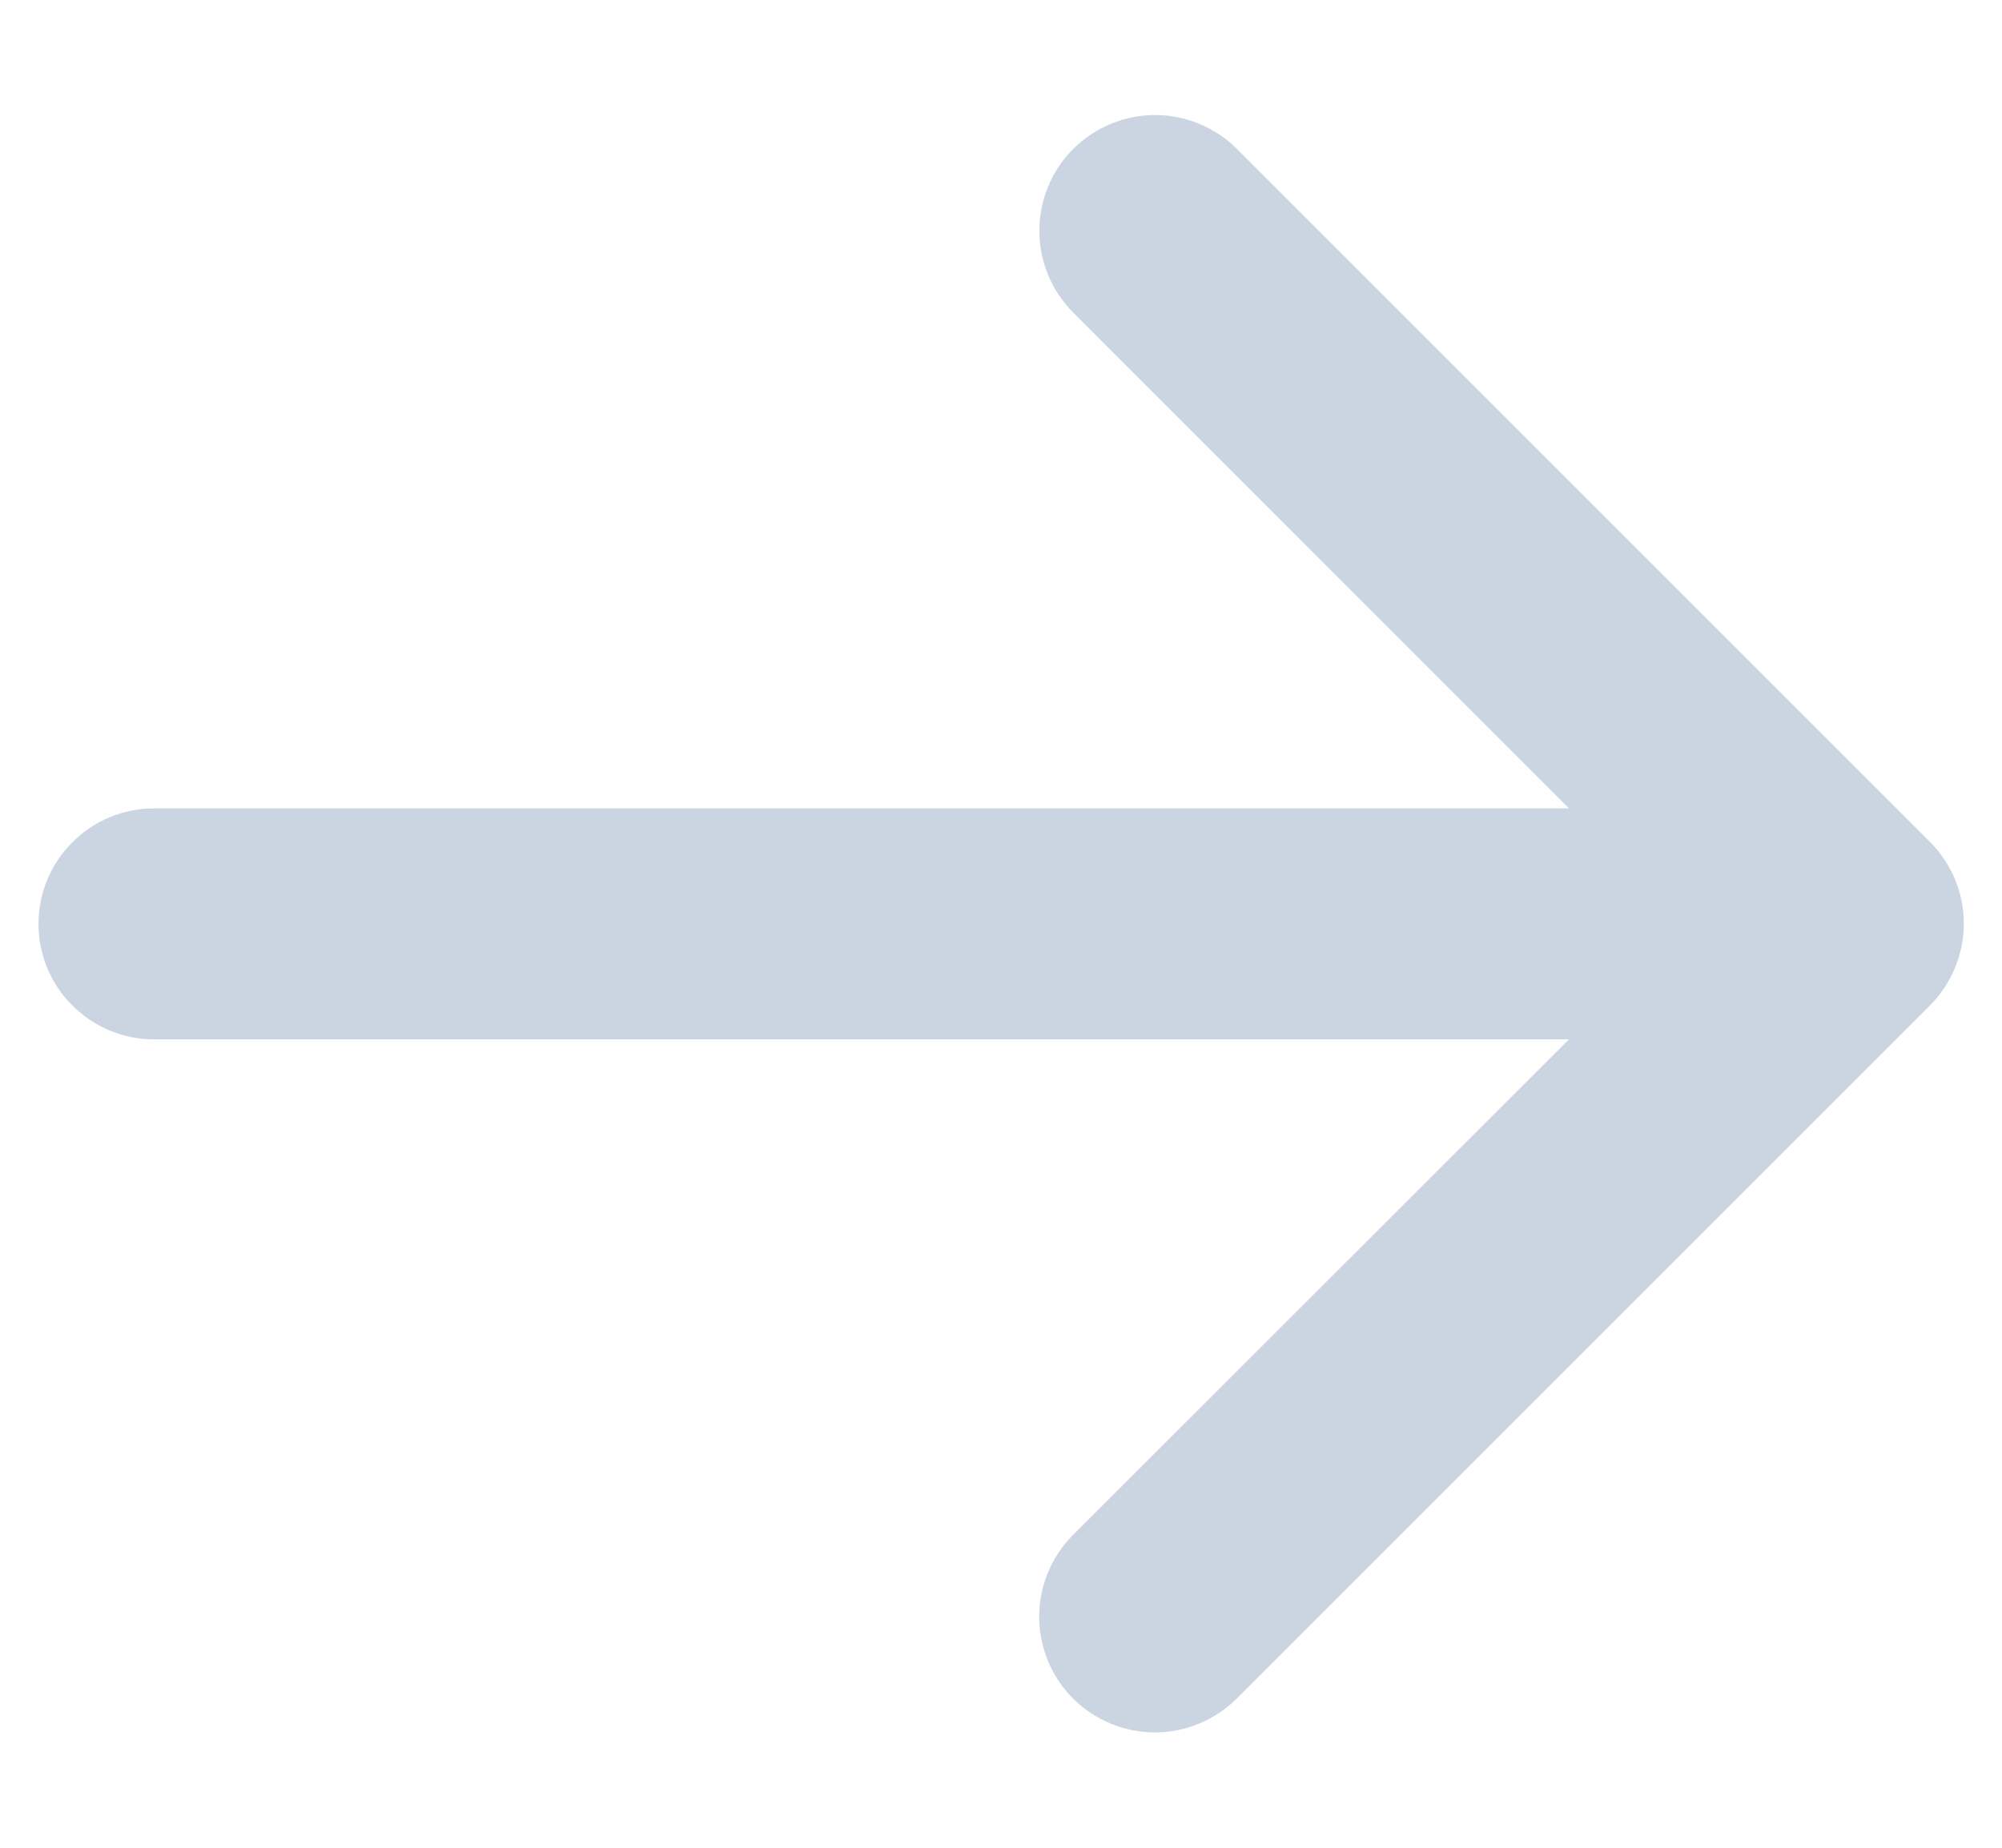
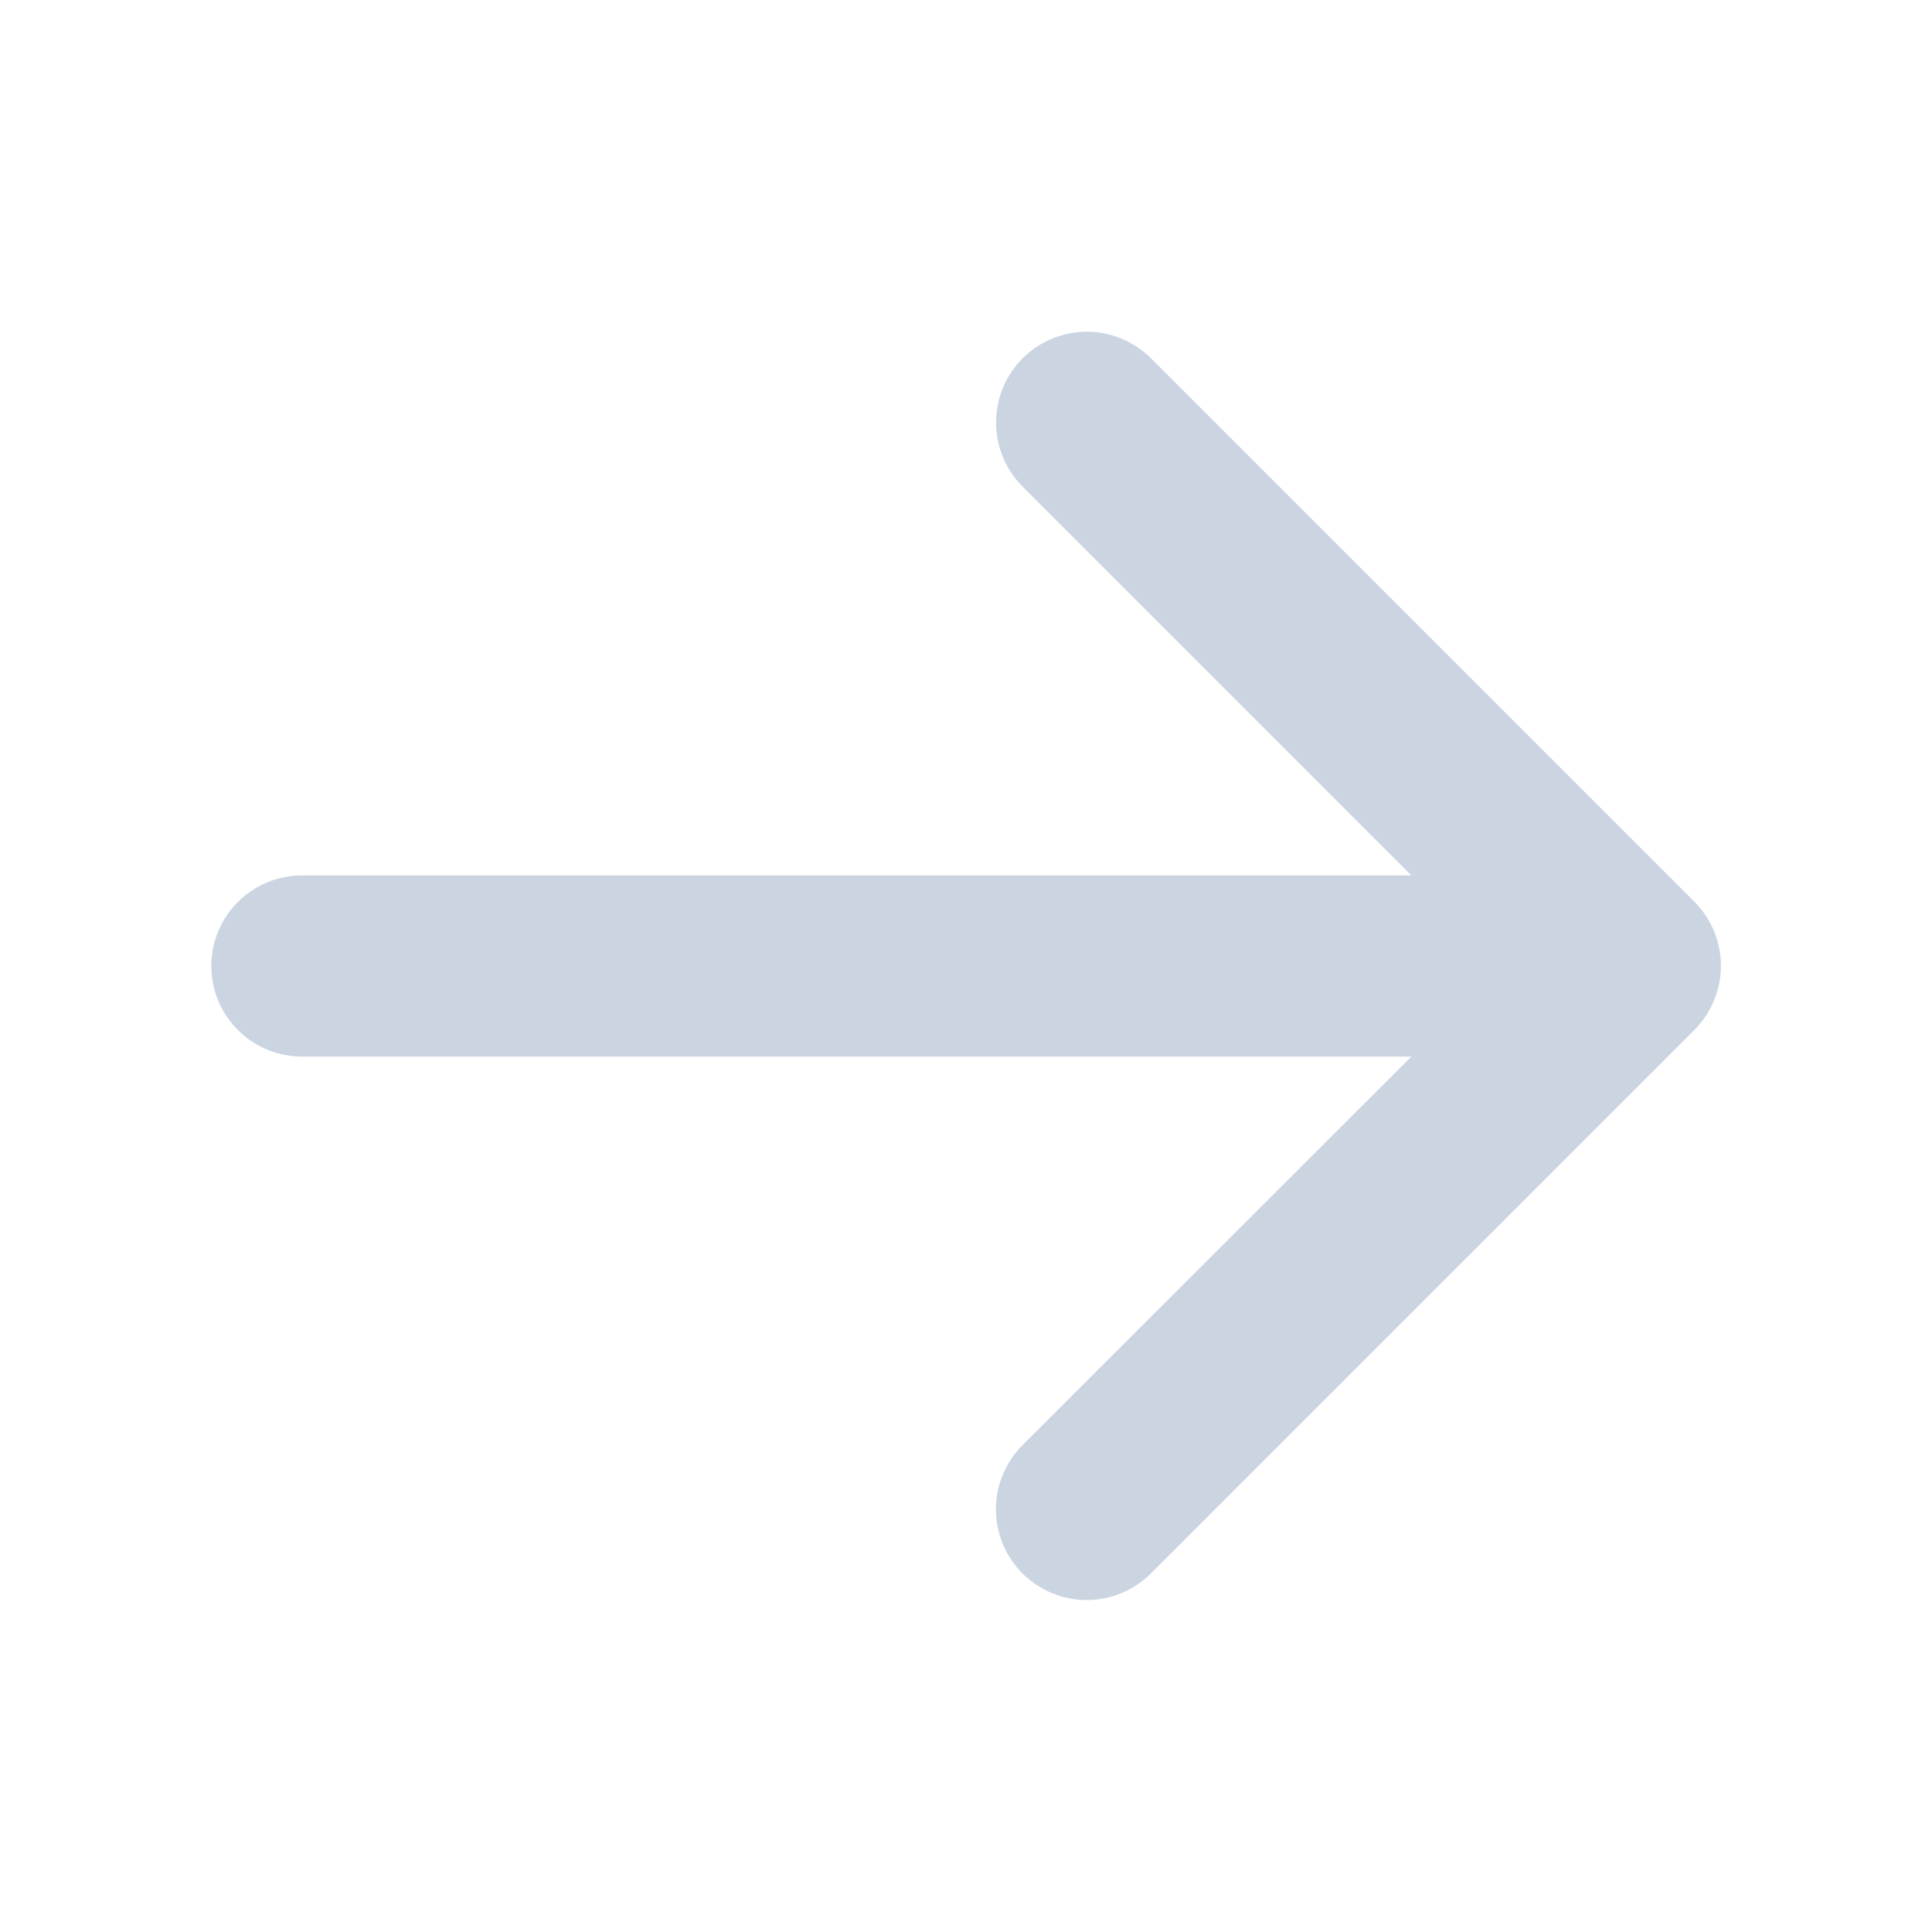
- <svg xmlns="http://www.w3.org/2000/svg" width="13" height="12" viewBox="0 0 13 12" fill="none">
-   <path d="M12.531 6.531L8.031 11.031C7.89 11.171 7.699 11.251 7.499 11.251C7.3 11.251 7.109 11.171 6.968 11.031C6.827 10.89 6.748 10.699 6.748 10.499C6.748 10.3 6.827 10.109 6.968 9.968L10.188 6.75H1C0.801 6.75 0.61 6.671 0.47 6.53C0.329 6.39 0.25 6.199 0.25 6C0.25 5.801 0.329 5.61 0.47 5.47C0.61 5.329 0.801 5.25 1 5.25H10.188L6.969 2.03C6.828 1.889 6.749 1.698 6.749 1.499C6.749 1.299 6.828 1.108 6.969 0.967C7.11 0.827 7.301 0.747 7.501 0.747C7.7 0.747 7.891 0.827 8.032 0.967L12.532 5.467C12.602 5.537 12.657 5.62 12.695 5.711C12.733 5.803 12.752 5.901 12.752 5.999C12.752 6.098 12.732 6.196 12.694 6.287C12.656 6.378 12.601 6.461 12.531 6.531Z" fill="#CBD5E1" />
+ <svg xmlns="http://www.w3.org/2000/svg" width="16" height="16" viewBox="0 0 16 16" fill="none">
+   <path d="M14.031 8.531L9.531 13.031C9.39 13.171 9.199 13.251 8.999 13.251C8.8 13.251 8.609 13.171 8.468 13.031C8.327 12.89 8.248 12.699 8.248 12.499C8.248 12.3 8.327 12.109 8.468 11.968L11.688 8.75H2.5C2.301 8.75 2.11 8.671 1.97 8.53C1.829 8.39 1.75 8.199 1.75 8C1.75 7.801 1.829 7.61 1.97 7.47C2.11 7.329 2.301 7.25 2.5 7.25H11.688L8.469 4.03C8.328 3.889 8.249 3.698 8.249 3.499C8.249 3.299 8.328 3.108 8.469 2.967C8.61 2.827 8.801 2.747 9.001 2.747C9.2 2.747 9.391 2.827 9.532 2.967L14.032 7.467C14.102 7.537 14.157 7.62 14.195 7.711C14.233 7.803 14.252 7.901 14.252 7.999C14.252 8.098 14.232 8.196 14.194 8.287C14.156 8.378 14.101 8.461 14.031 8.531Z" fill="#CBD5E1" />
</svg>
